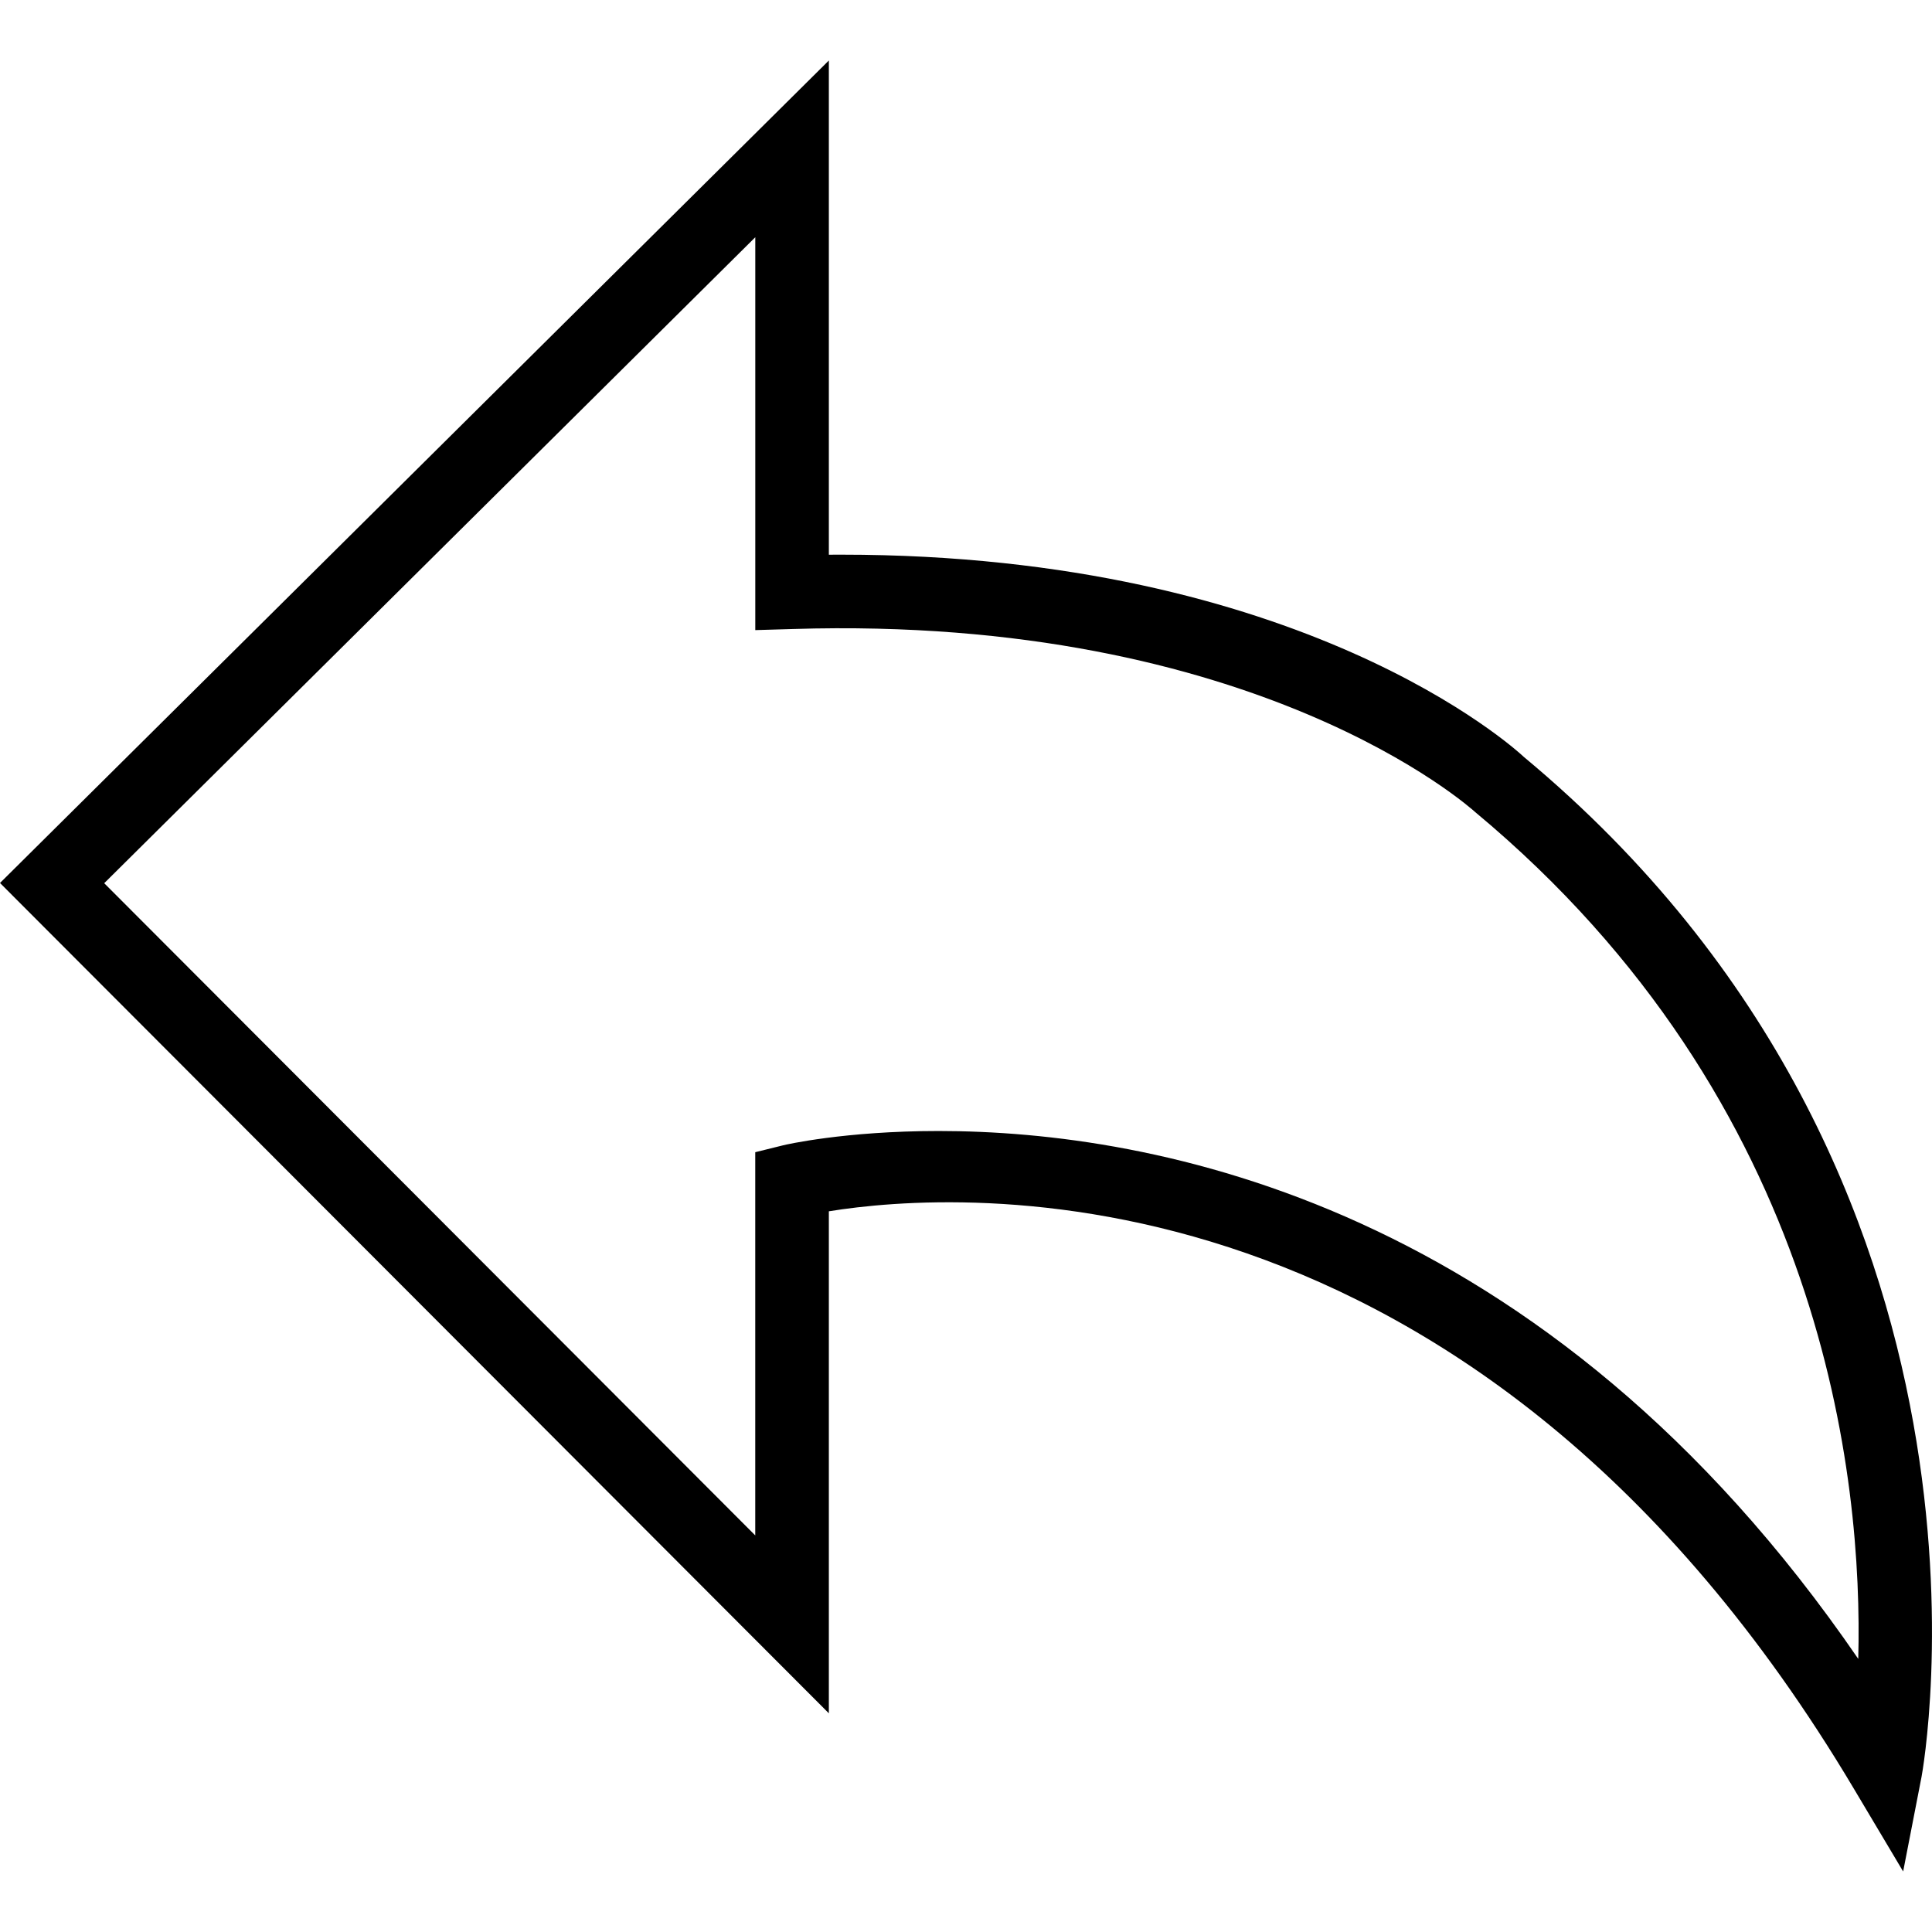
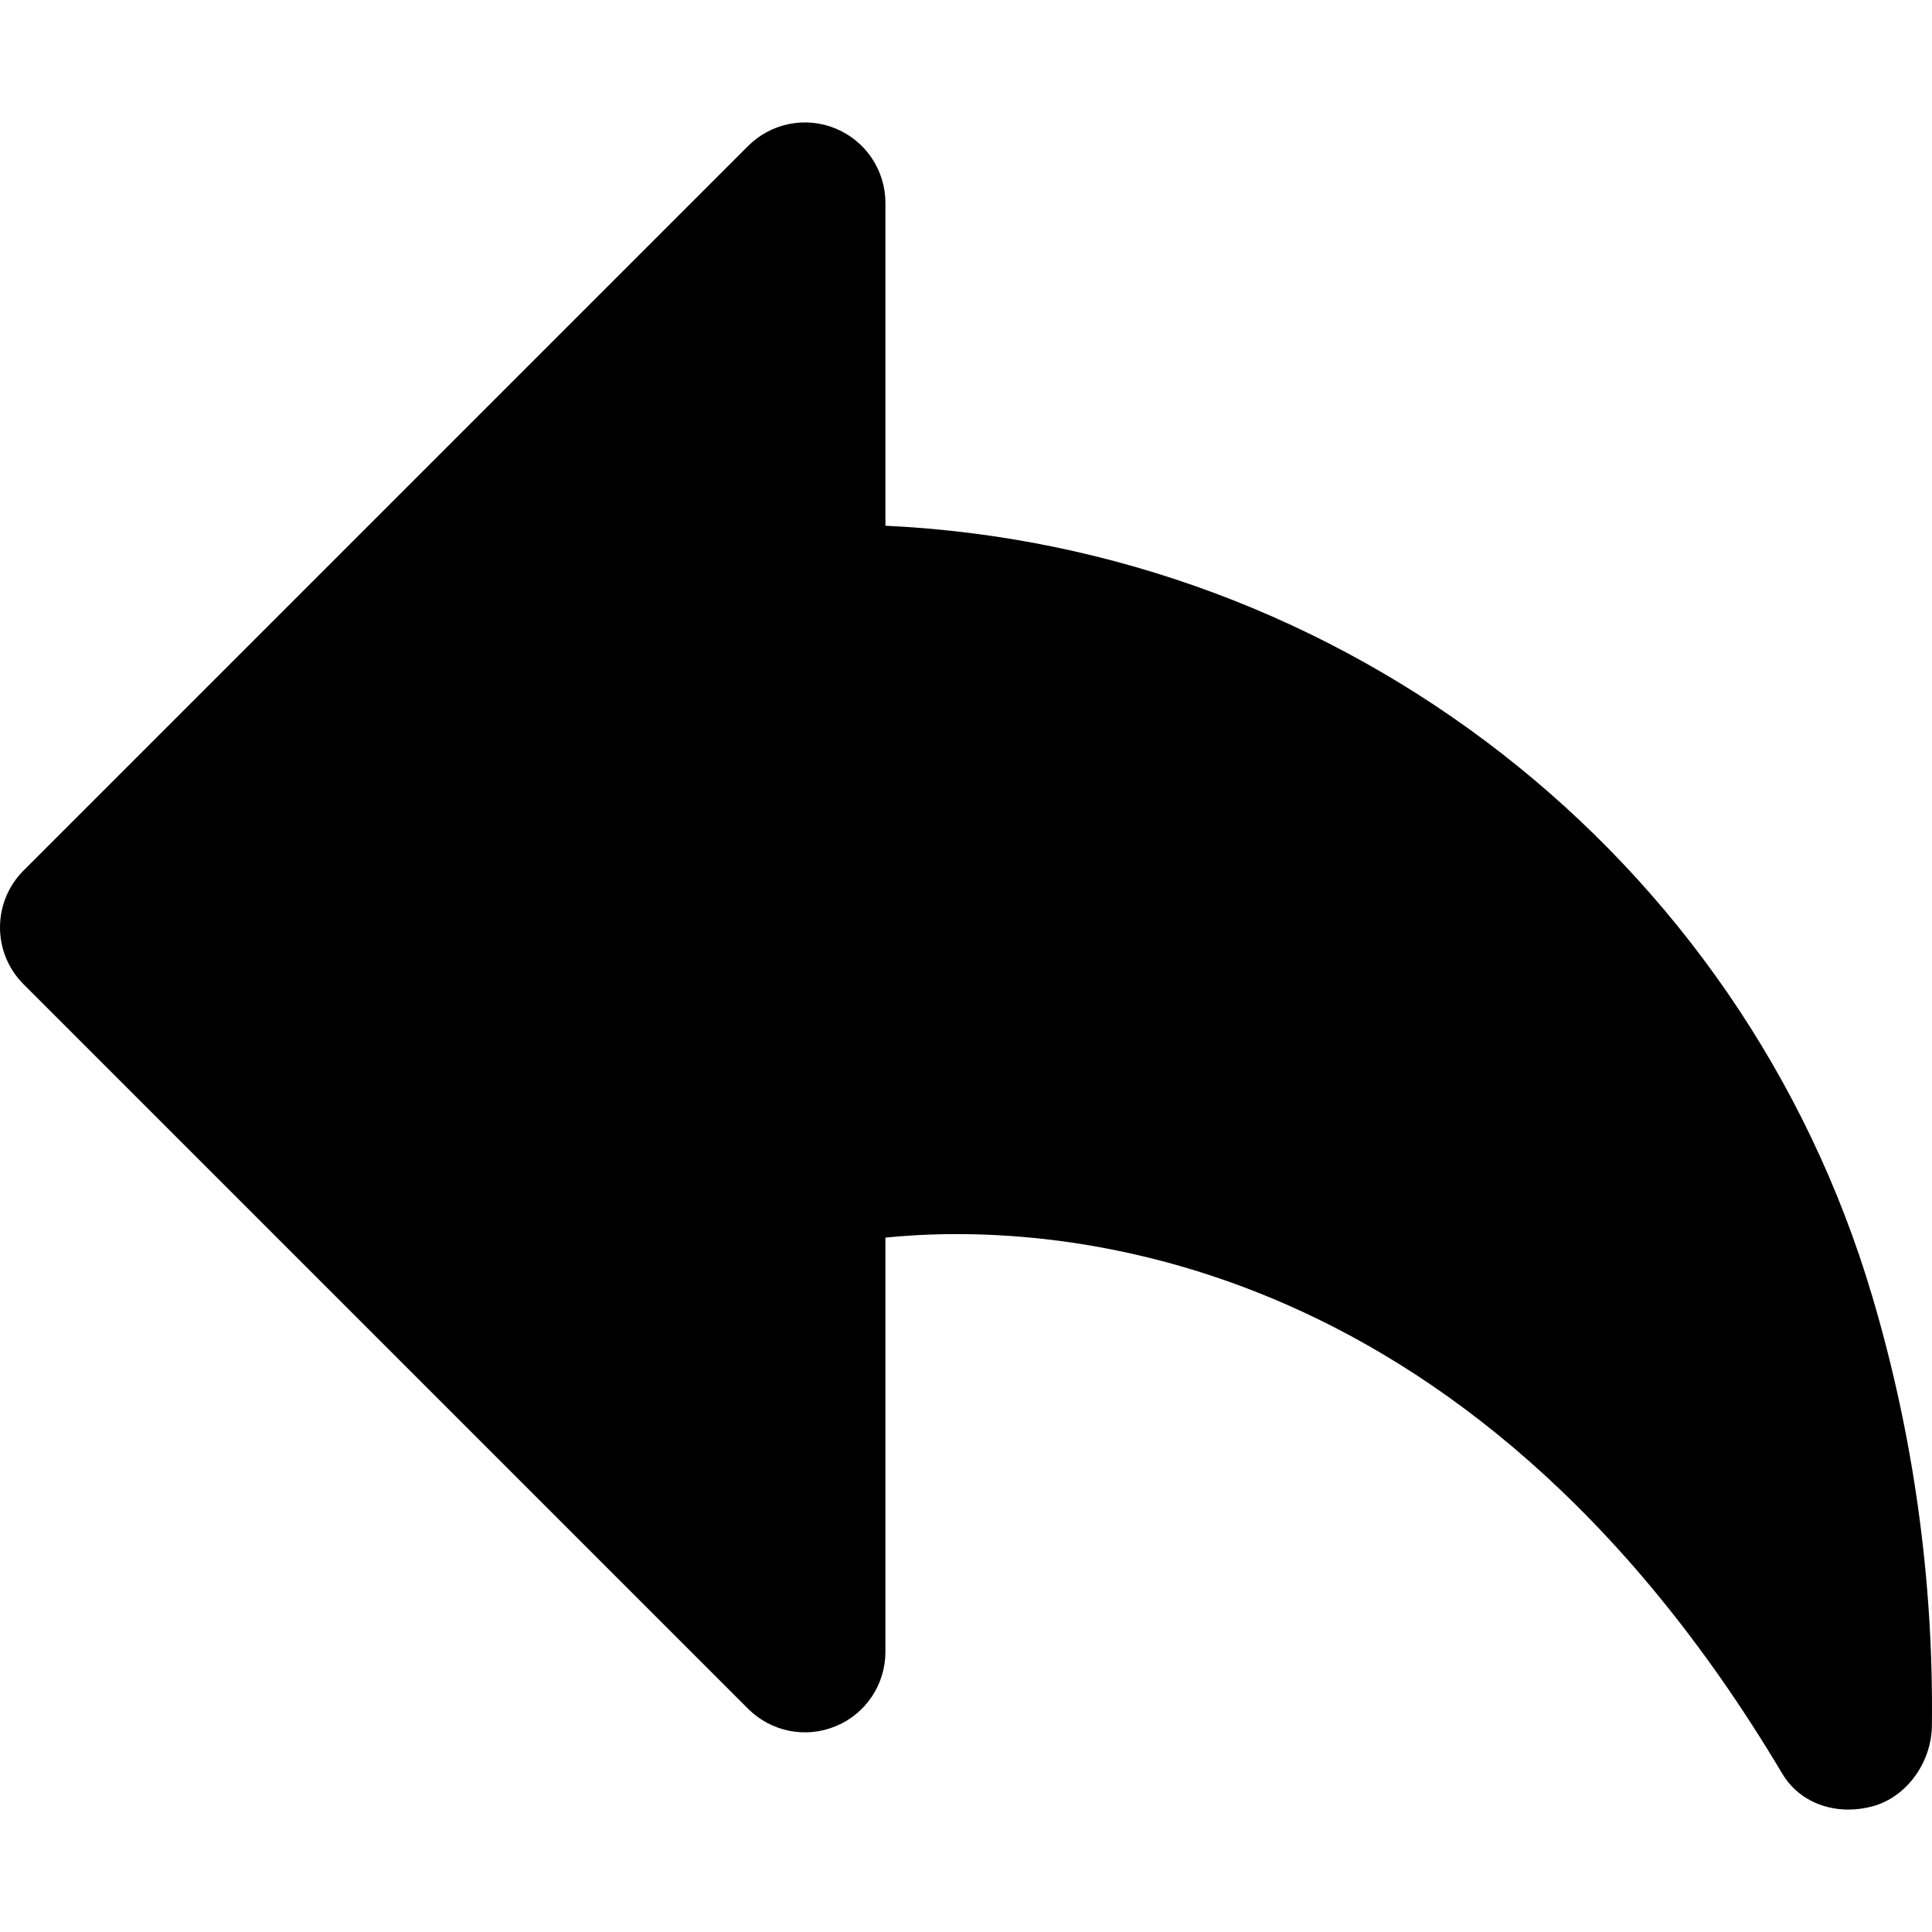
- <svg xmlns="http://www.w3.org/2000/svg" version="1.1" id="Capa_1" x="0px" y="0px" viewBox="0 0 52.502 52.502" style="enable-background:new 0 0 52.502 52.502;" xml:space="preserve">
-   <path d="M51.718,50.857l-1.341-2.252C40.075,31.295,25.975,32.357,22.524,32.917v13.642L0,23.995L22.524,1.644v13.43  c0.115,0,0.229-0.001,0.344-0.001c12.517,0,18.294,5.264,18.542,5.496c13.781,11.465,10.839,27.554,10.808,27.715L51.718,50.857z   M25.505,30.735c5.799,0,16.479,1.923,24.993,14.345c0.128-4.872-0.896-15.095-10.41-23.012c-0.099-0.088-5.935-5.364-18.533-4.975  l-1.03,0.03V6.447L2.832,24.001l17.692,17.724V31.311l0.76-0.188C21.338,31.109,22.947,30.735,25.505,30.735z" />
+ <svg xmlns="http://www.w3.org/2000/svg" version="1.1" id="Layer_1" x="0px" y="0px" viewBox="0 0 512.053 512.053" style="enable-background:new 0 0 512.053 512.053;" xml:space="preserve">
+   <g>
+     <g>
+       <path d="M496.197,343.5C461.595,226.721,356.4,145.057,234.672,139.34V53.793c0-8.619-5.184-16.405-13.163-19.712    c-7.979-3.328-17.152-1.472-23.253,4.629l-192,192c-8.341,8.341-8.341,21.824,0,30.165l192,192    c6.101,6.101,15.275,7.957,23.253,4.629c7.979-3.285,13.163-11.093,13.163-19.712v-109.78    c41.429-4.203,153.195,0.043,237.675,142.037c3.755,6.336,10.453,9.557,17.536,9.557c2.155,0,4.309-0.299,6.464-0.875    c9.237-2.539,15.68-11.947,15.68-21.547C512.475,418.636,507.141,380.385,496.197,343.5z" />
+     </g>
+   </g>
  <g>
</g>
  <g>
</g>
  <g>
</g>
  <g>
</g>
  <g>
</g>
  <g>
</g>
  <g>
</g>
  <g>
</g>
  <g>
</g>
  <g>
</g>
  <g>
</g>
  <g>
</g>
  <g>
</g>
  <g>
</g>
  <g>
</g>
</svg>
